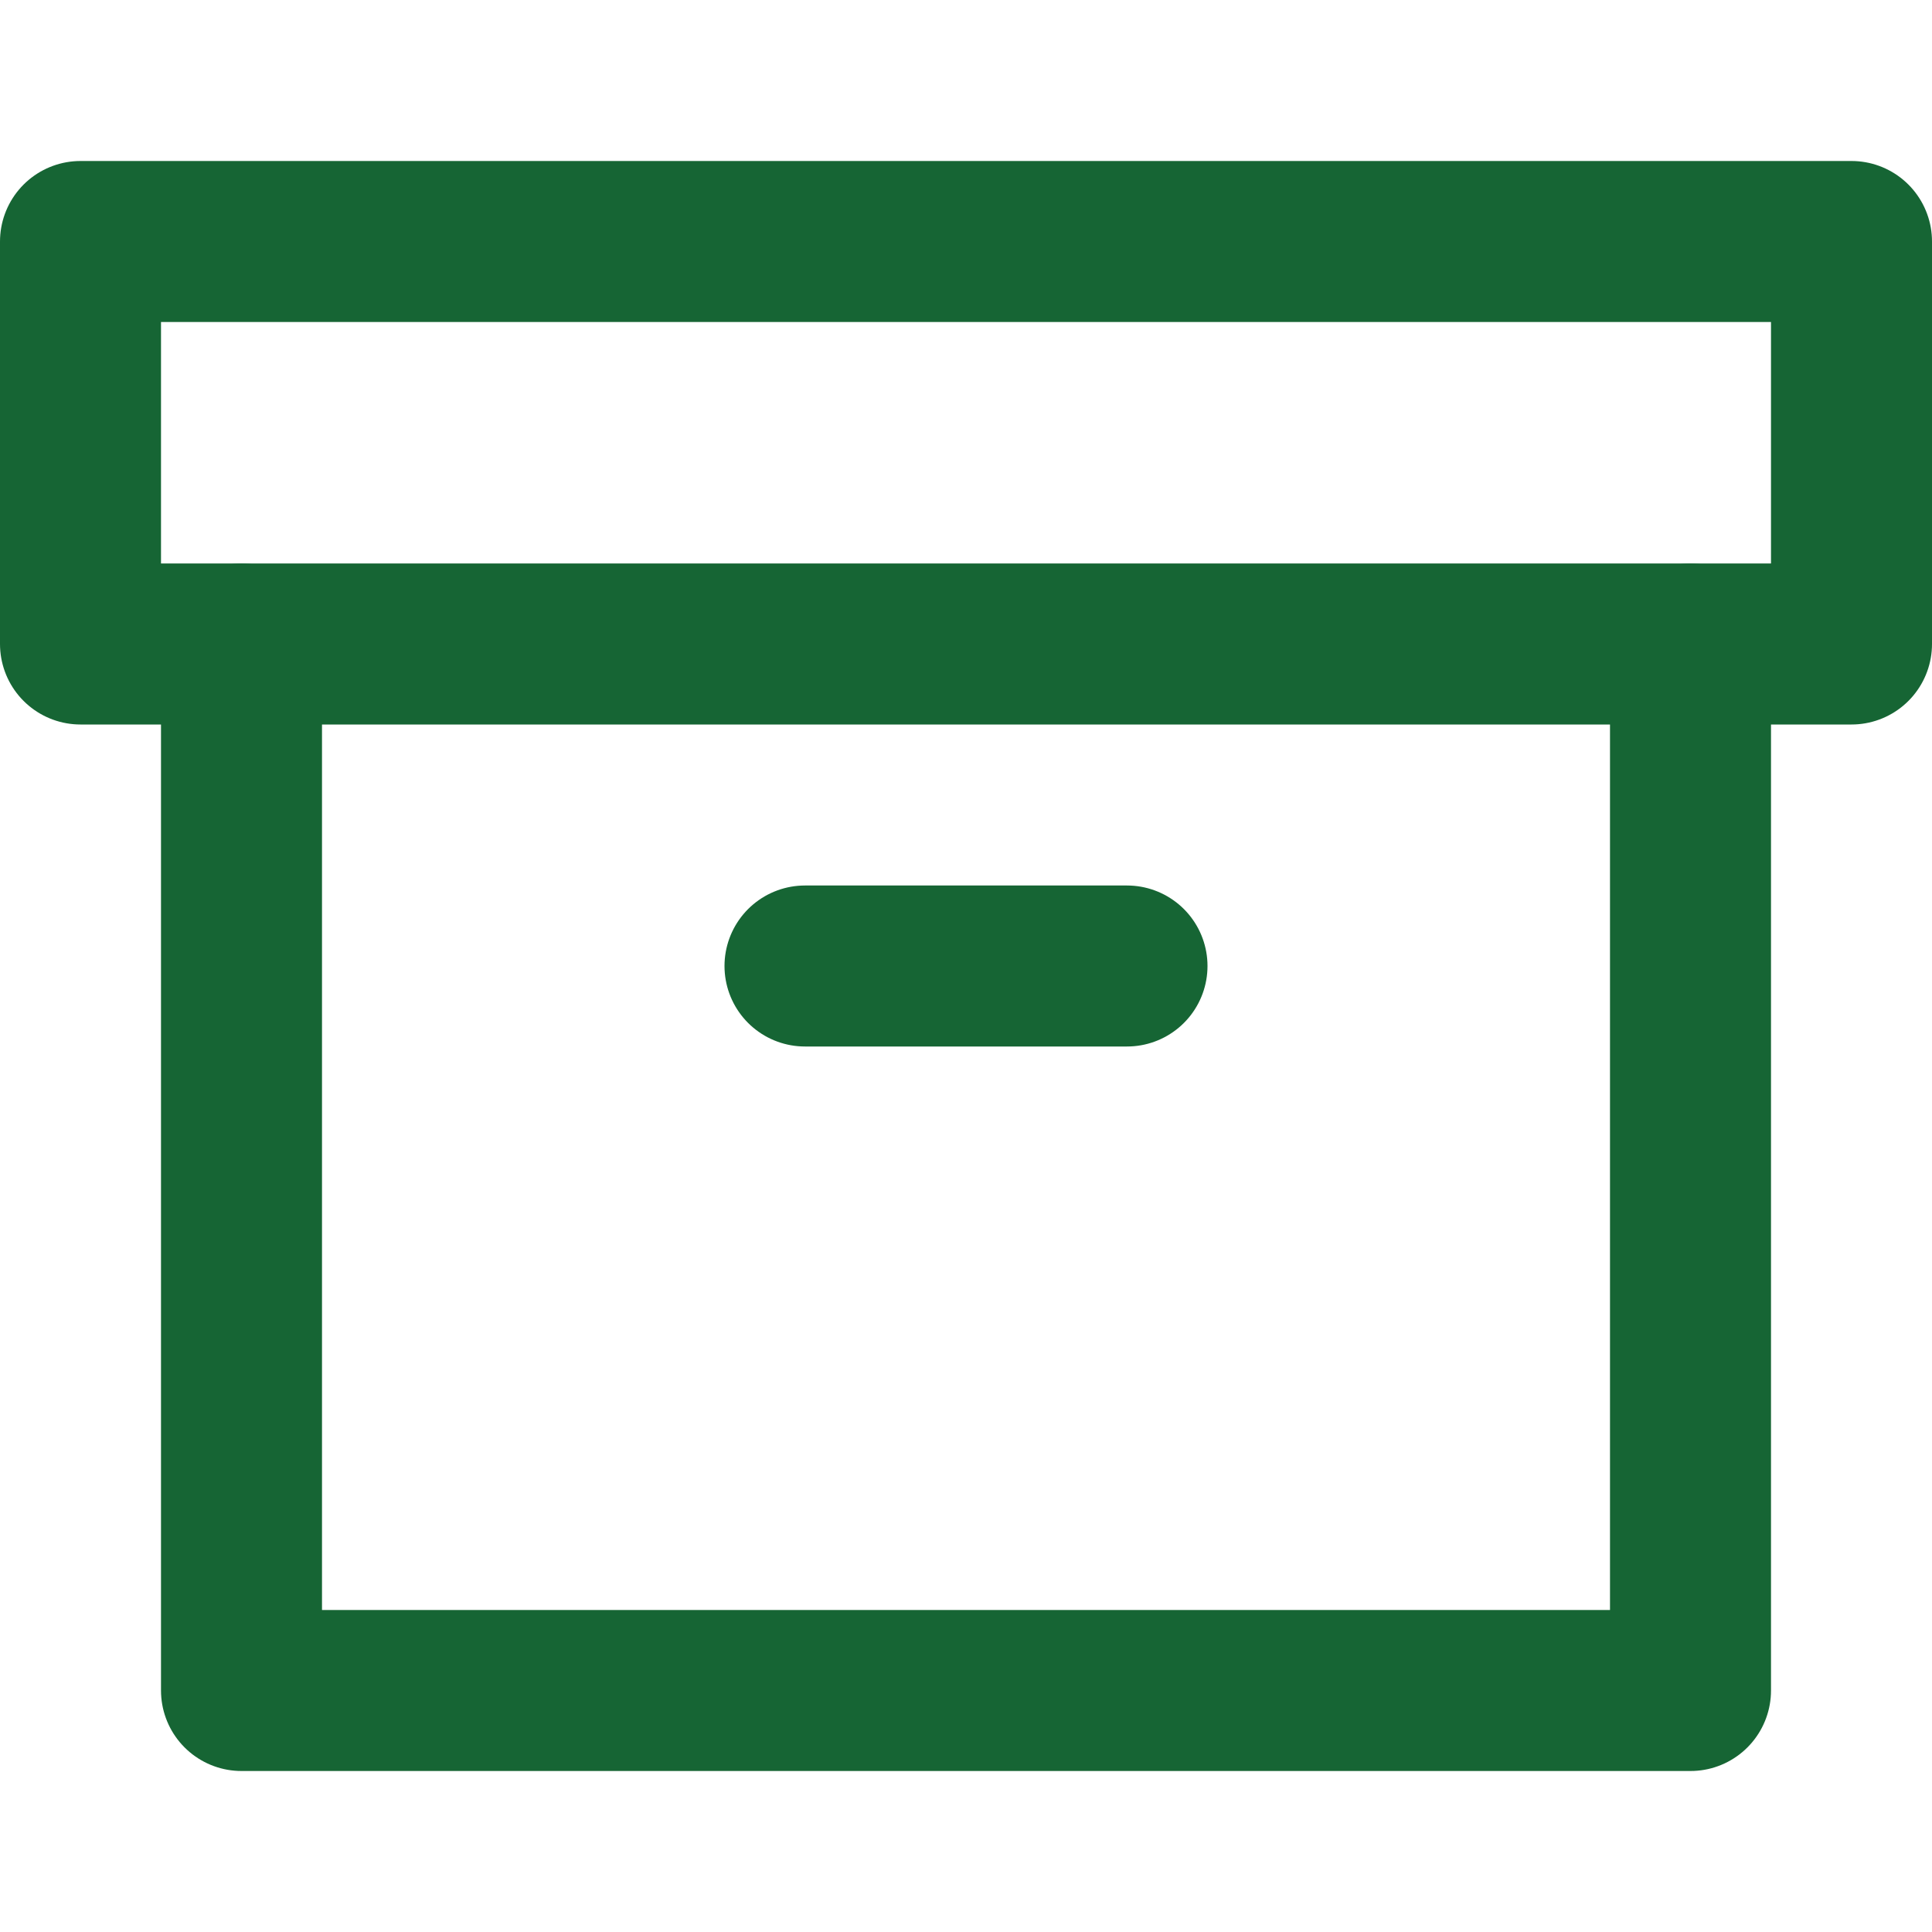
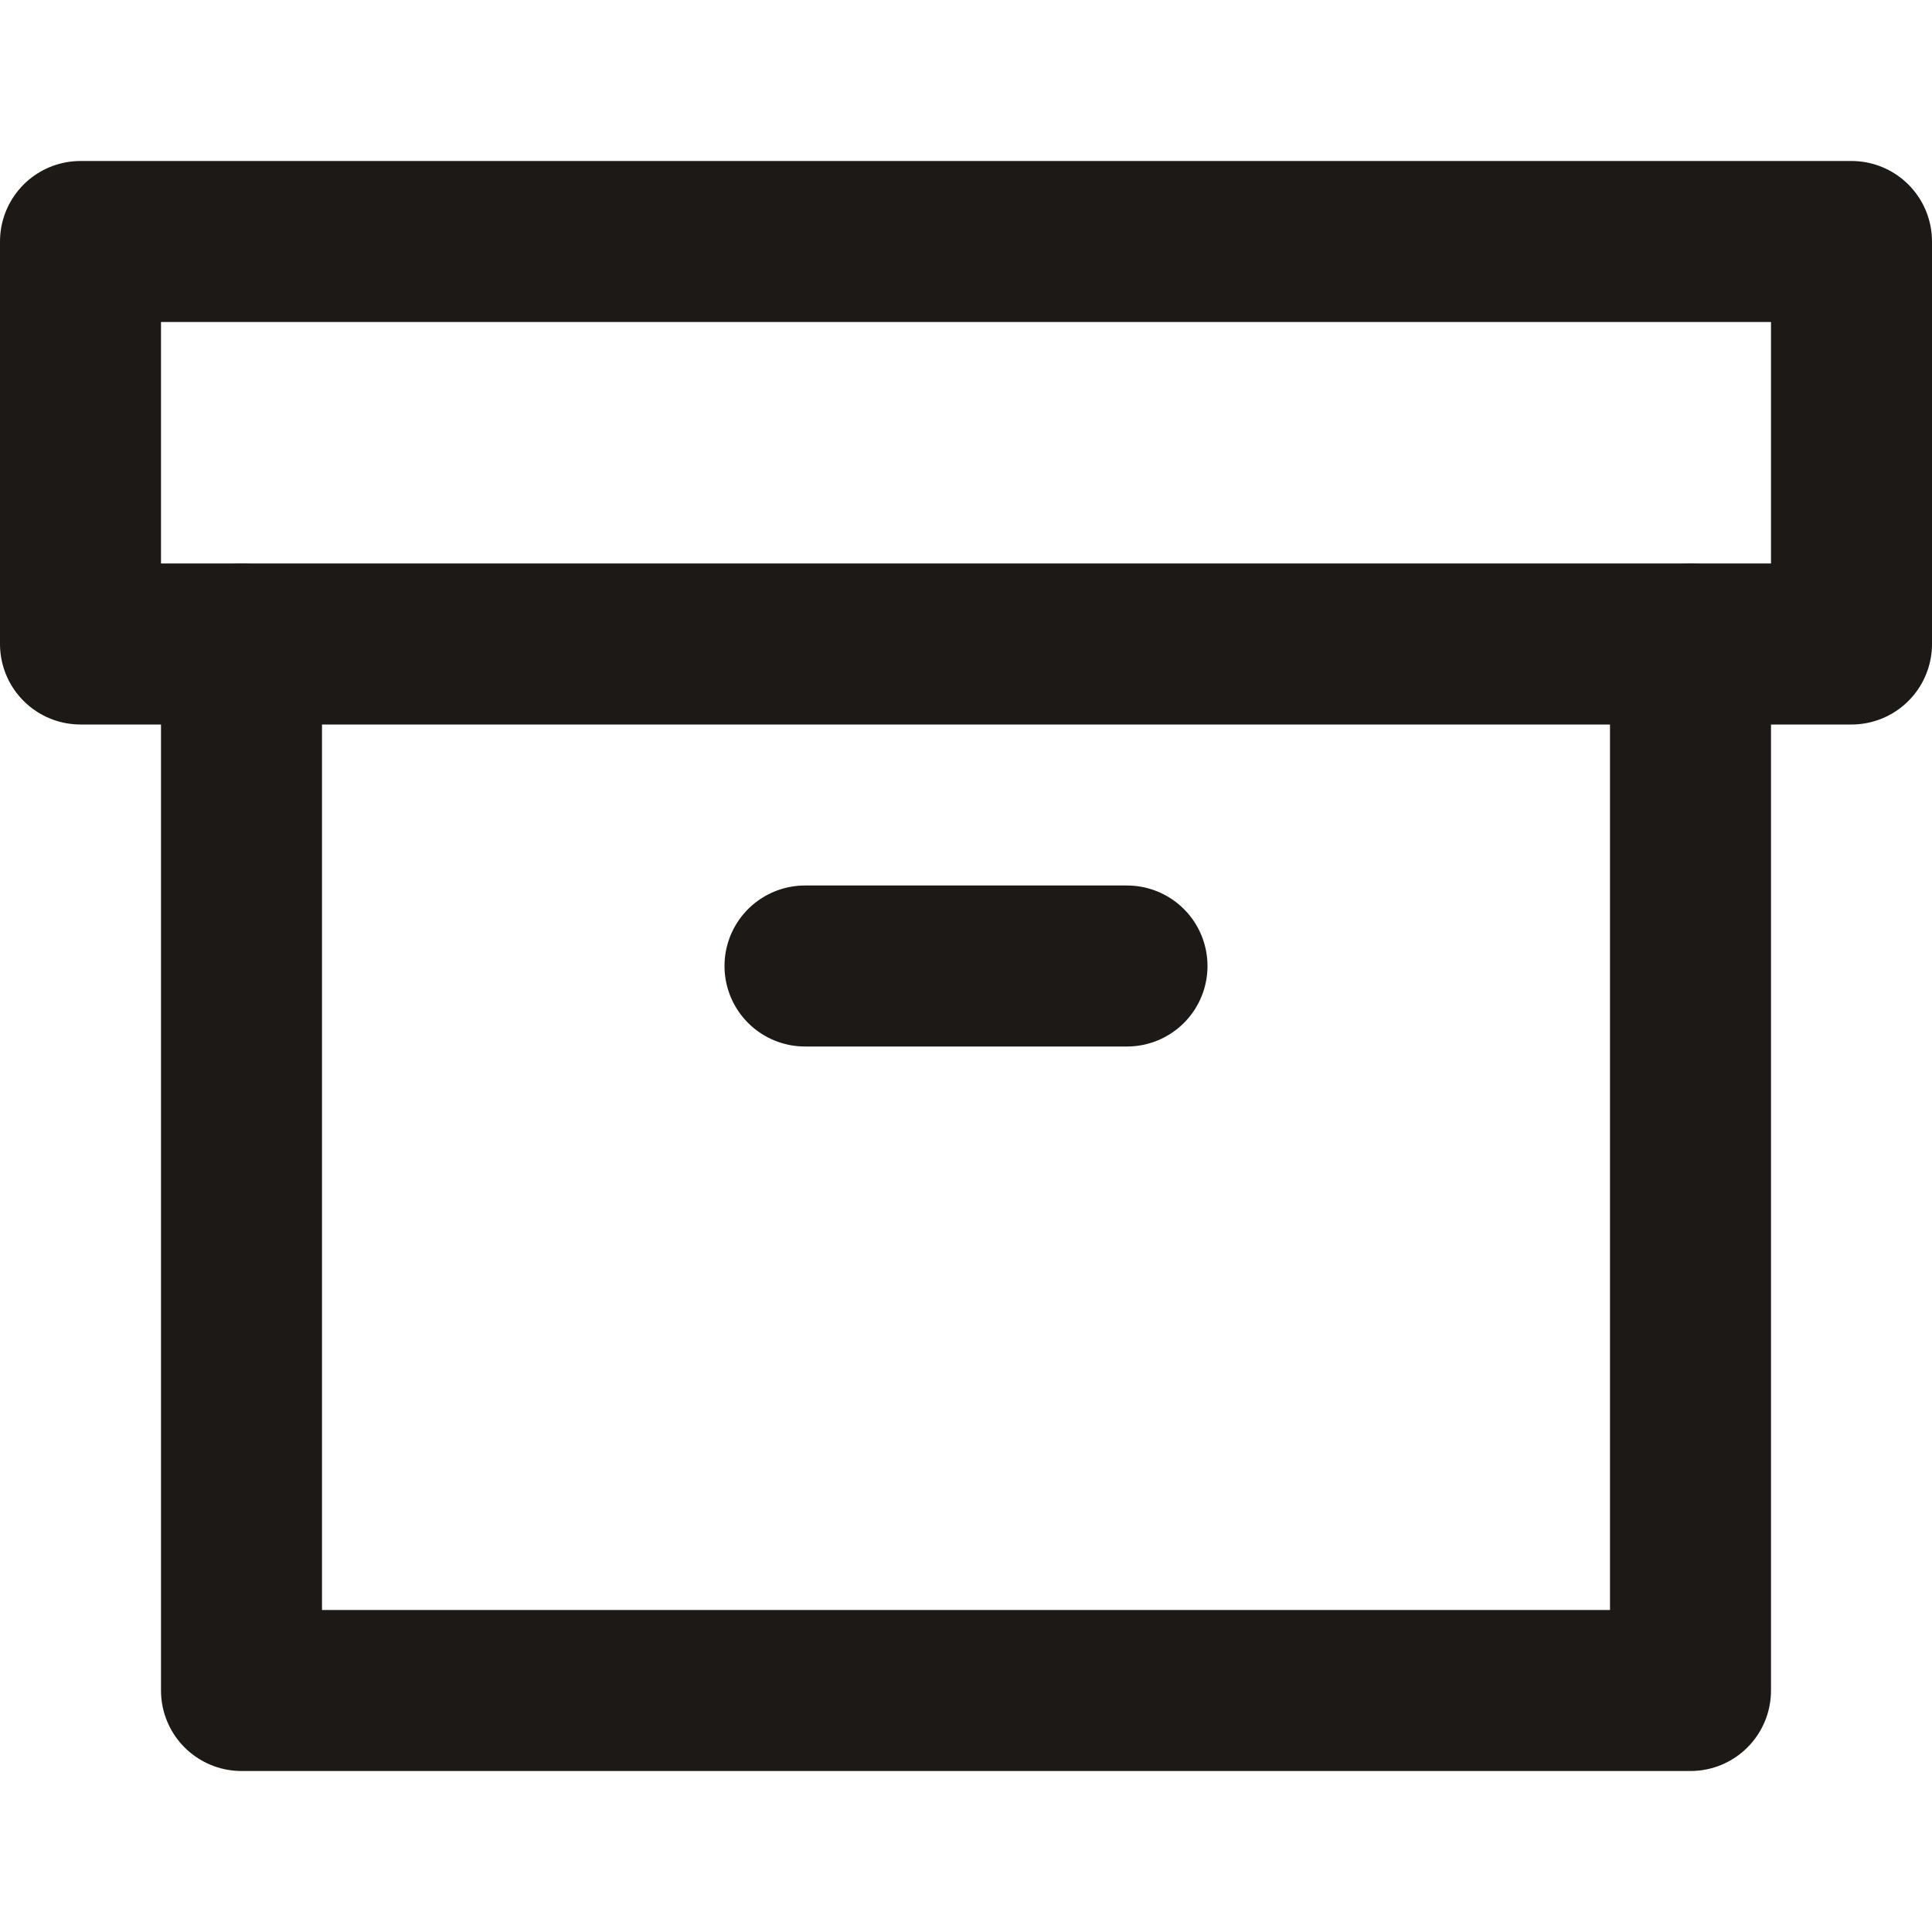
- <svg xmlns="http://www.w3.org/2000/svg" width="24" height="24" viewBox="0 0 24 24" fill="none" stroke="#166534" stroke-width="2" stroke-linecap="round" stroke-linejoin="round" class="feather feather-archive">
+ <svg xmlns="http://www.w3.org/2000/svg" width="24" height="24" viewBox="0 0 24 24" fill="none" stroke="hsl(24, 10%, 10%)" stroke-width="2" stroke-linecap="round" stroke-linejoin="round" class="feather feather-archive">
  <polyline points="21 8 21 21 3 21 3 8" />
  <rect x="1" y="3" width="22" height="5" />
  <line x1="10" y1="12" x2="14" y2="12" />
</svg>
